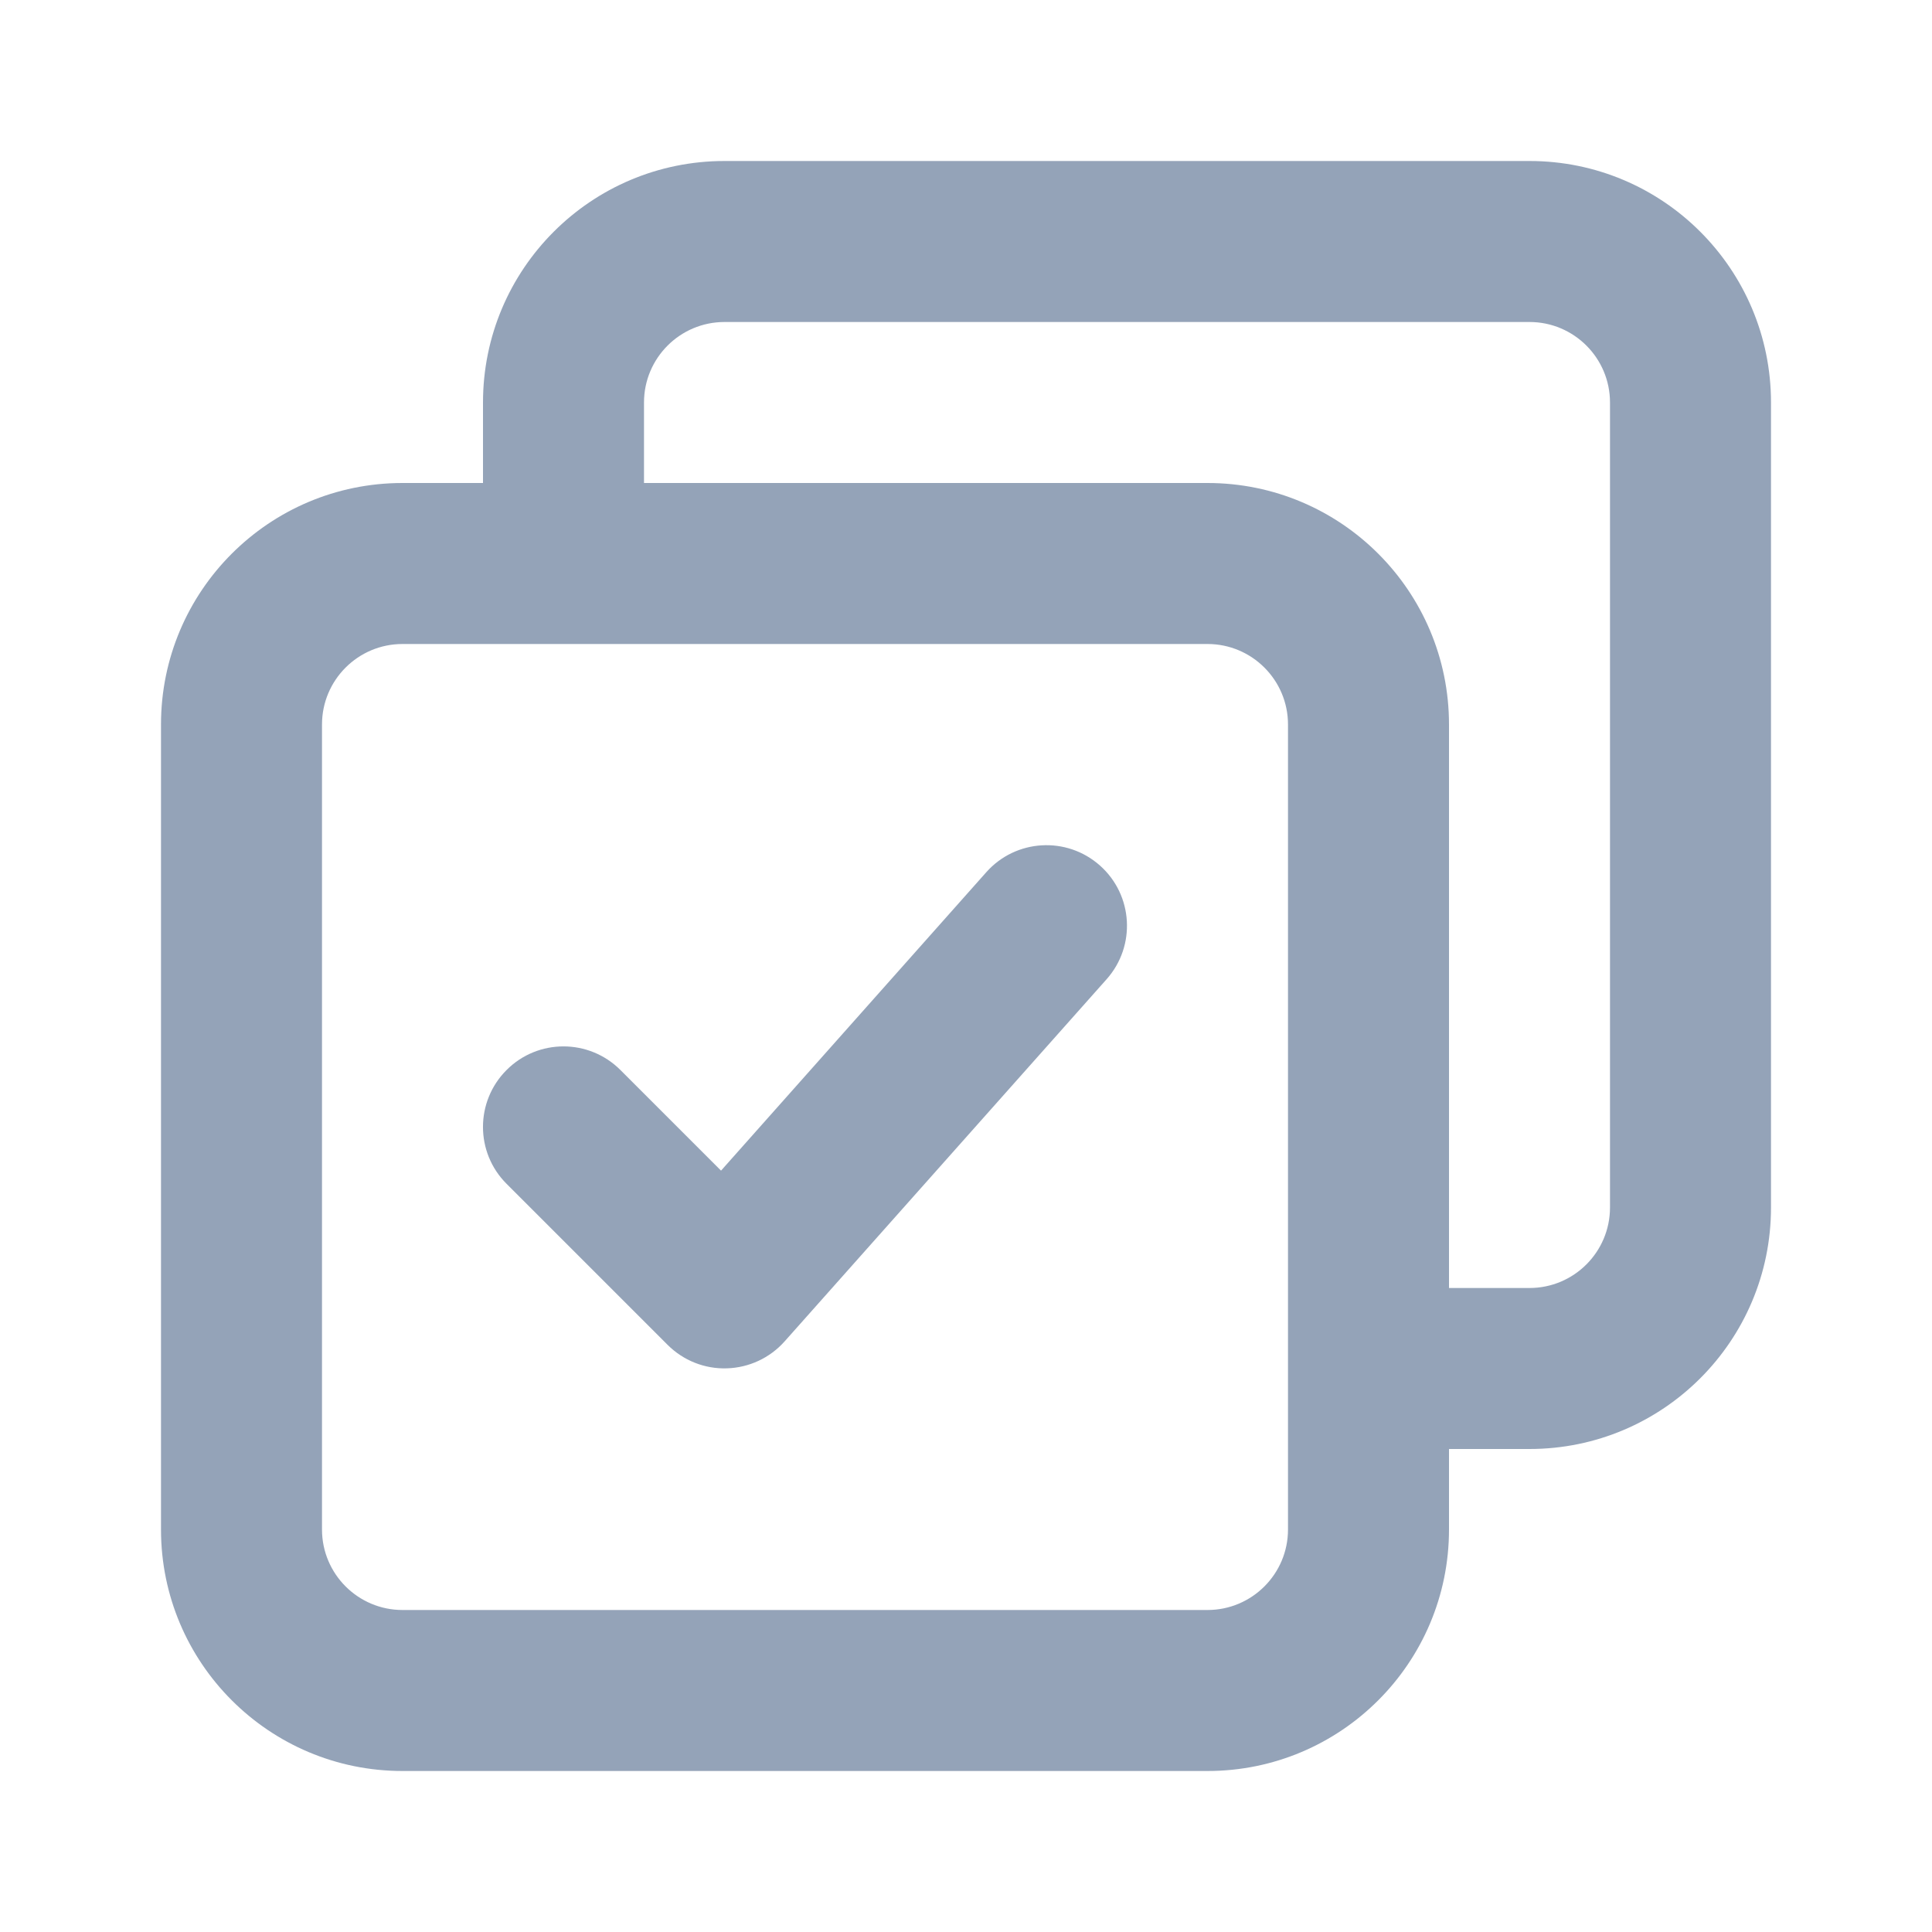
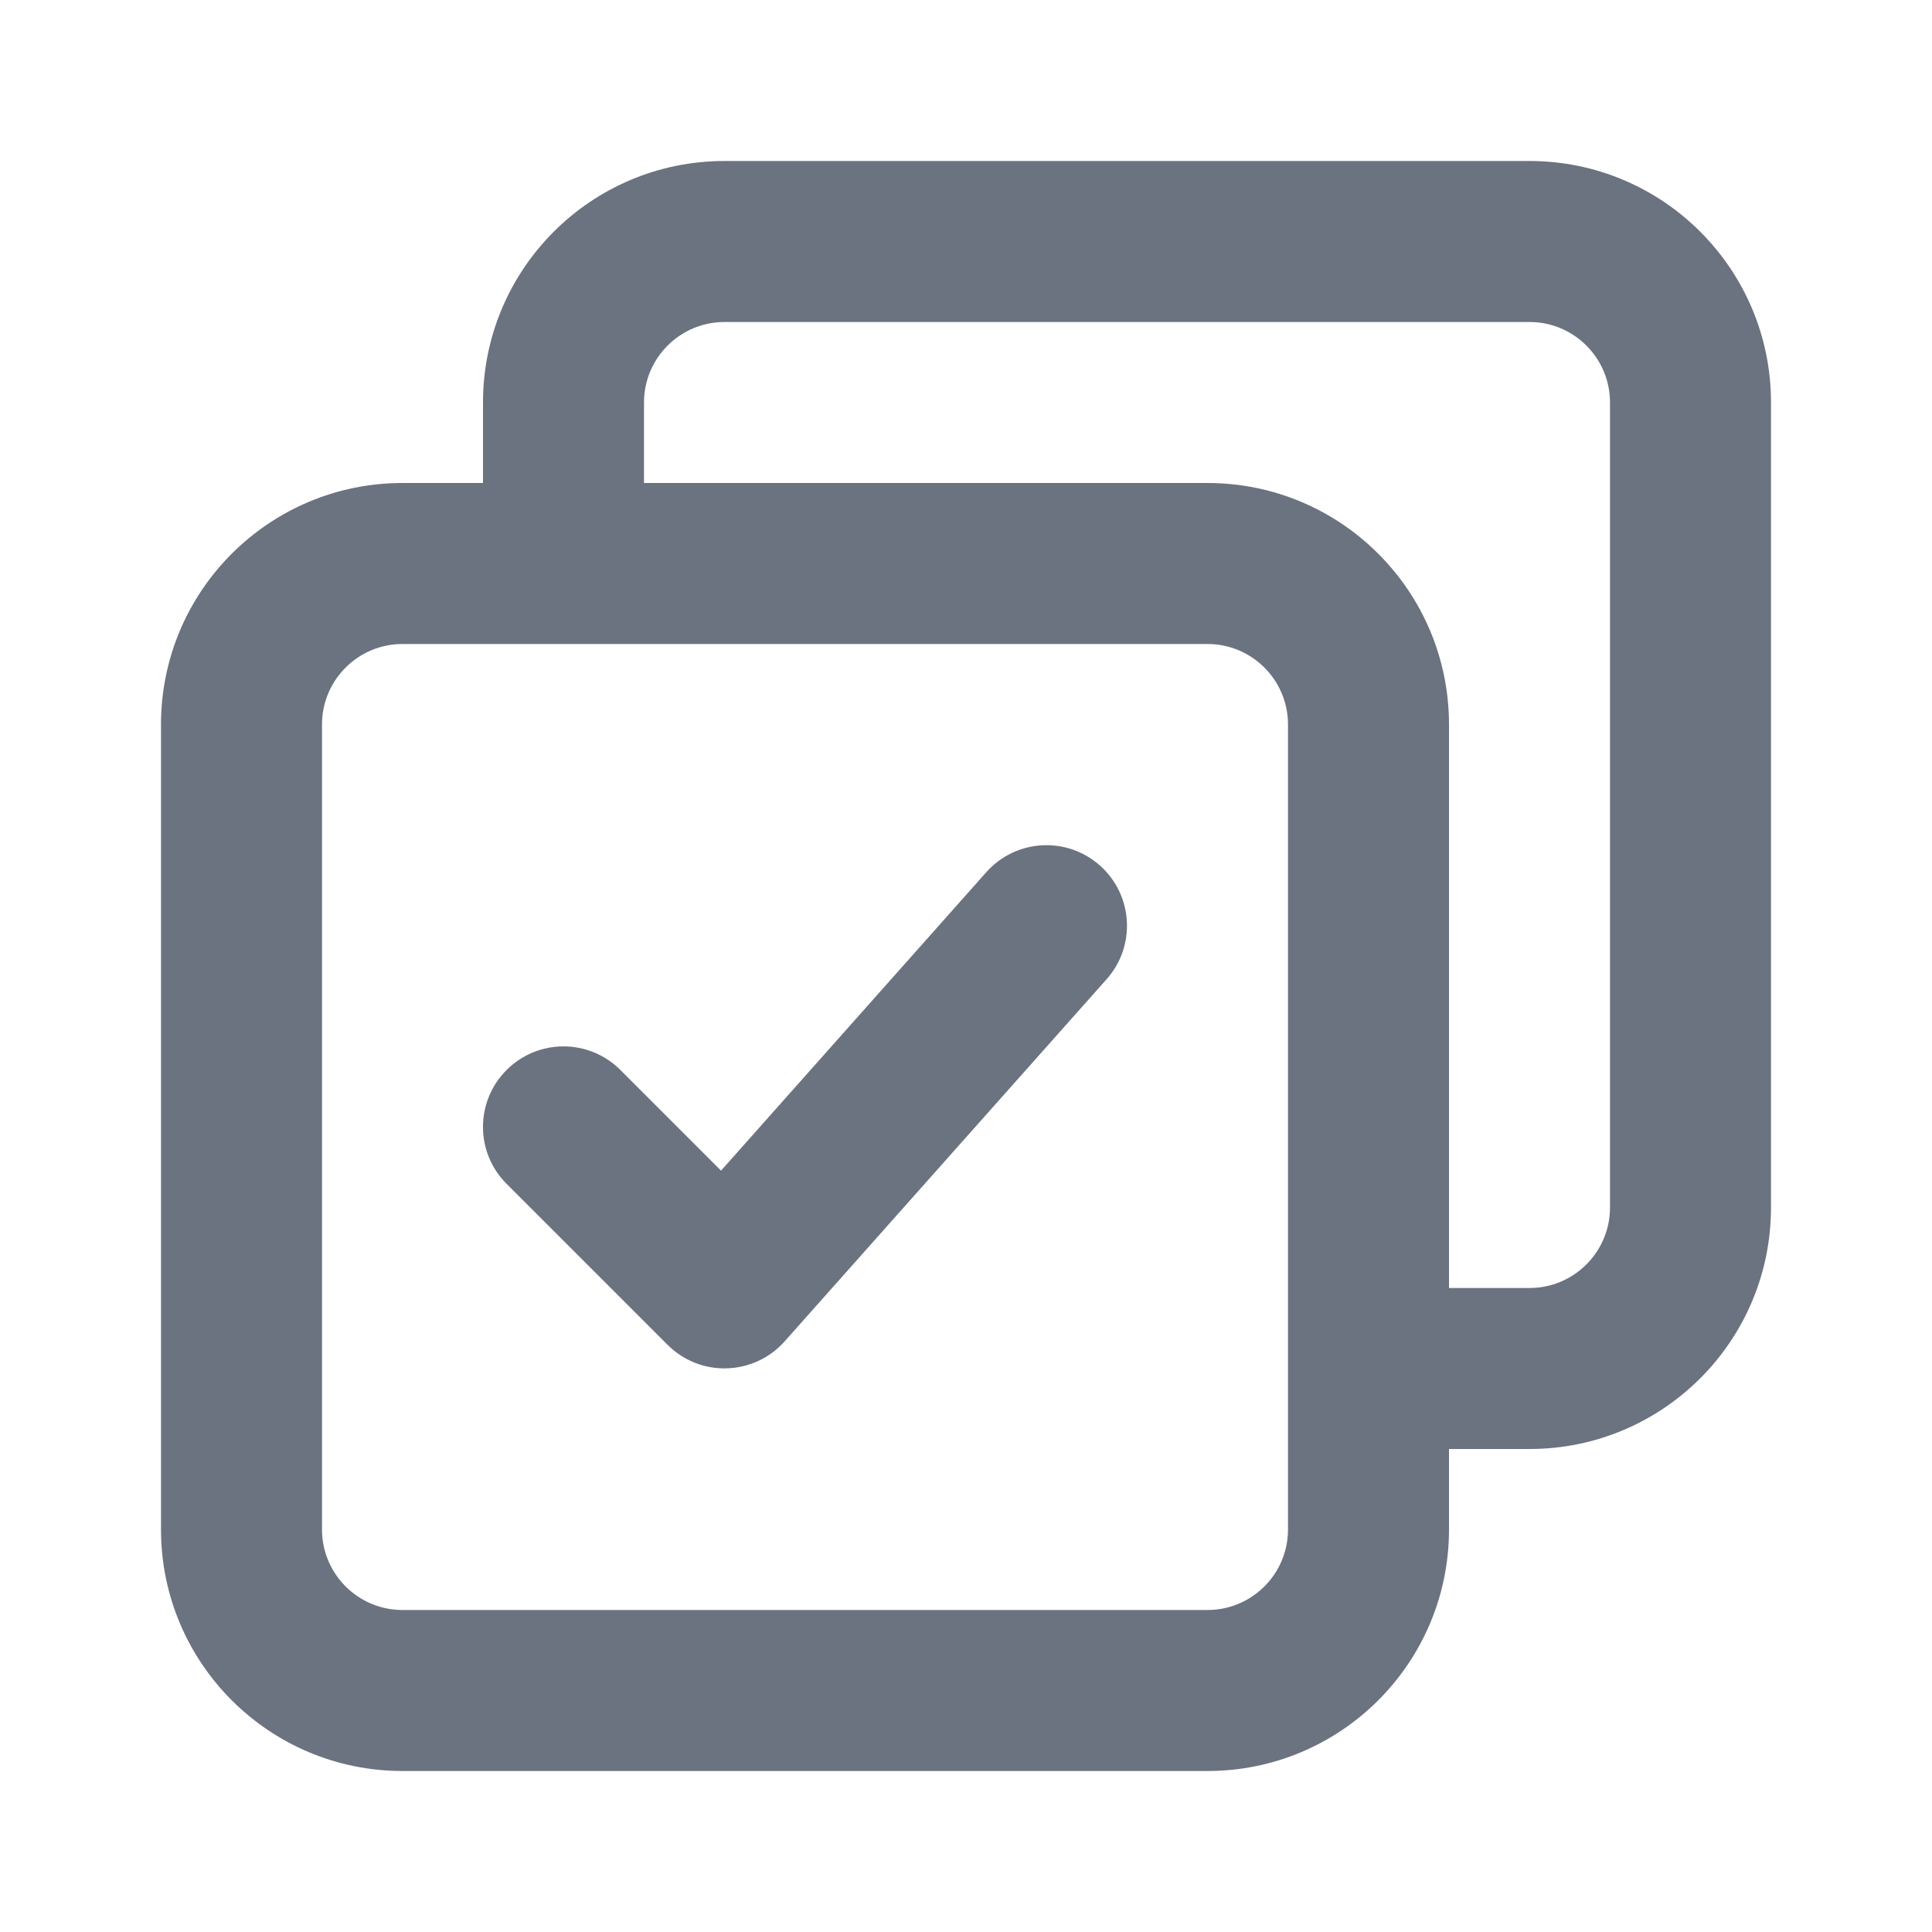
<svg xmlns="http://www.w3.org/2000/svg" fill="none" height="512" viewBox="0 0 24 24" width="512">
-   <g fill="rgb(148, 163, 184)">
+   <g fill="rgb(107, 114, 128)">
    <path d="m13.747 12.164c.367-.413.33-1.045-.083-1.412-.413-.367-1.045-.33-1.412.083l-3.295 3.707-1.25-1.25c-.391-.391-1.024-.391-1.414 0-.391.391-.391 1.024 0 1.414l2 2c.195.195.461.301.736.292.275-.008.535-.129.718-.335z" />
    <path clip-rule="evenodd" d="m18 19v-1h1c1.657 0 3-1.343 3-3v-10c0-1.657-1.343-3-3-3h-10c-1.657 0-3 1.343-3 3v1h-1c-1.657 0-3 1.343-3 3v10c0 1.657 1.343 3 3 3h10c1.657 0 3-1.343 3-3zm-10-14v1h7c1.657 0 3 1.343 3 3v7h1c.552 0 1-.448 1-1v-10c0-.552-.448-1-1-1h-10c-.552 0-1 .448-1 1zm-3 15c-.552 0-1-.448-1-1v-10c0-.552.448-1 1-1h10c.552 0 1 .448 1 1v10c0 .552-.448 1-1 1z" fill-rule="evenodd" />
  </g>
</svg>
